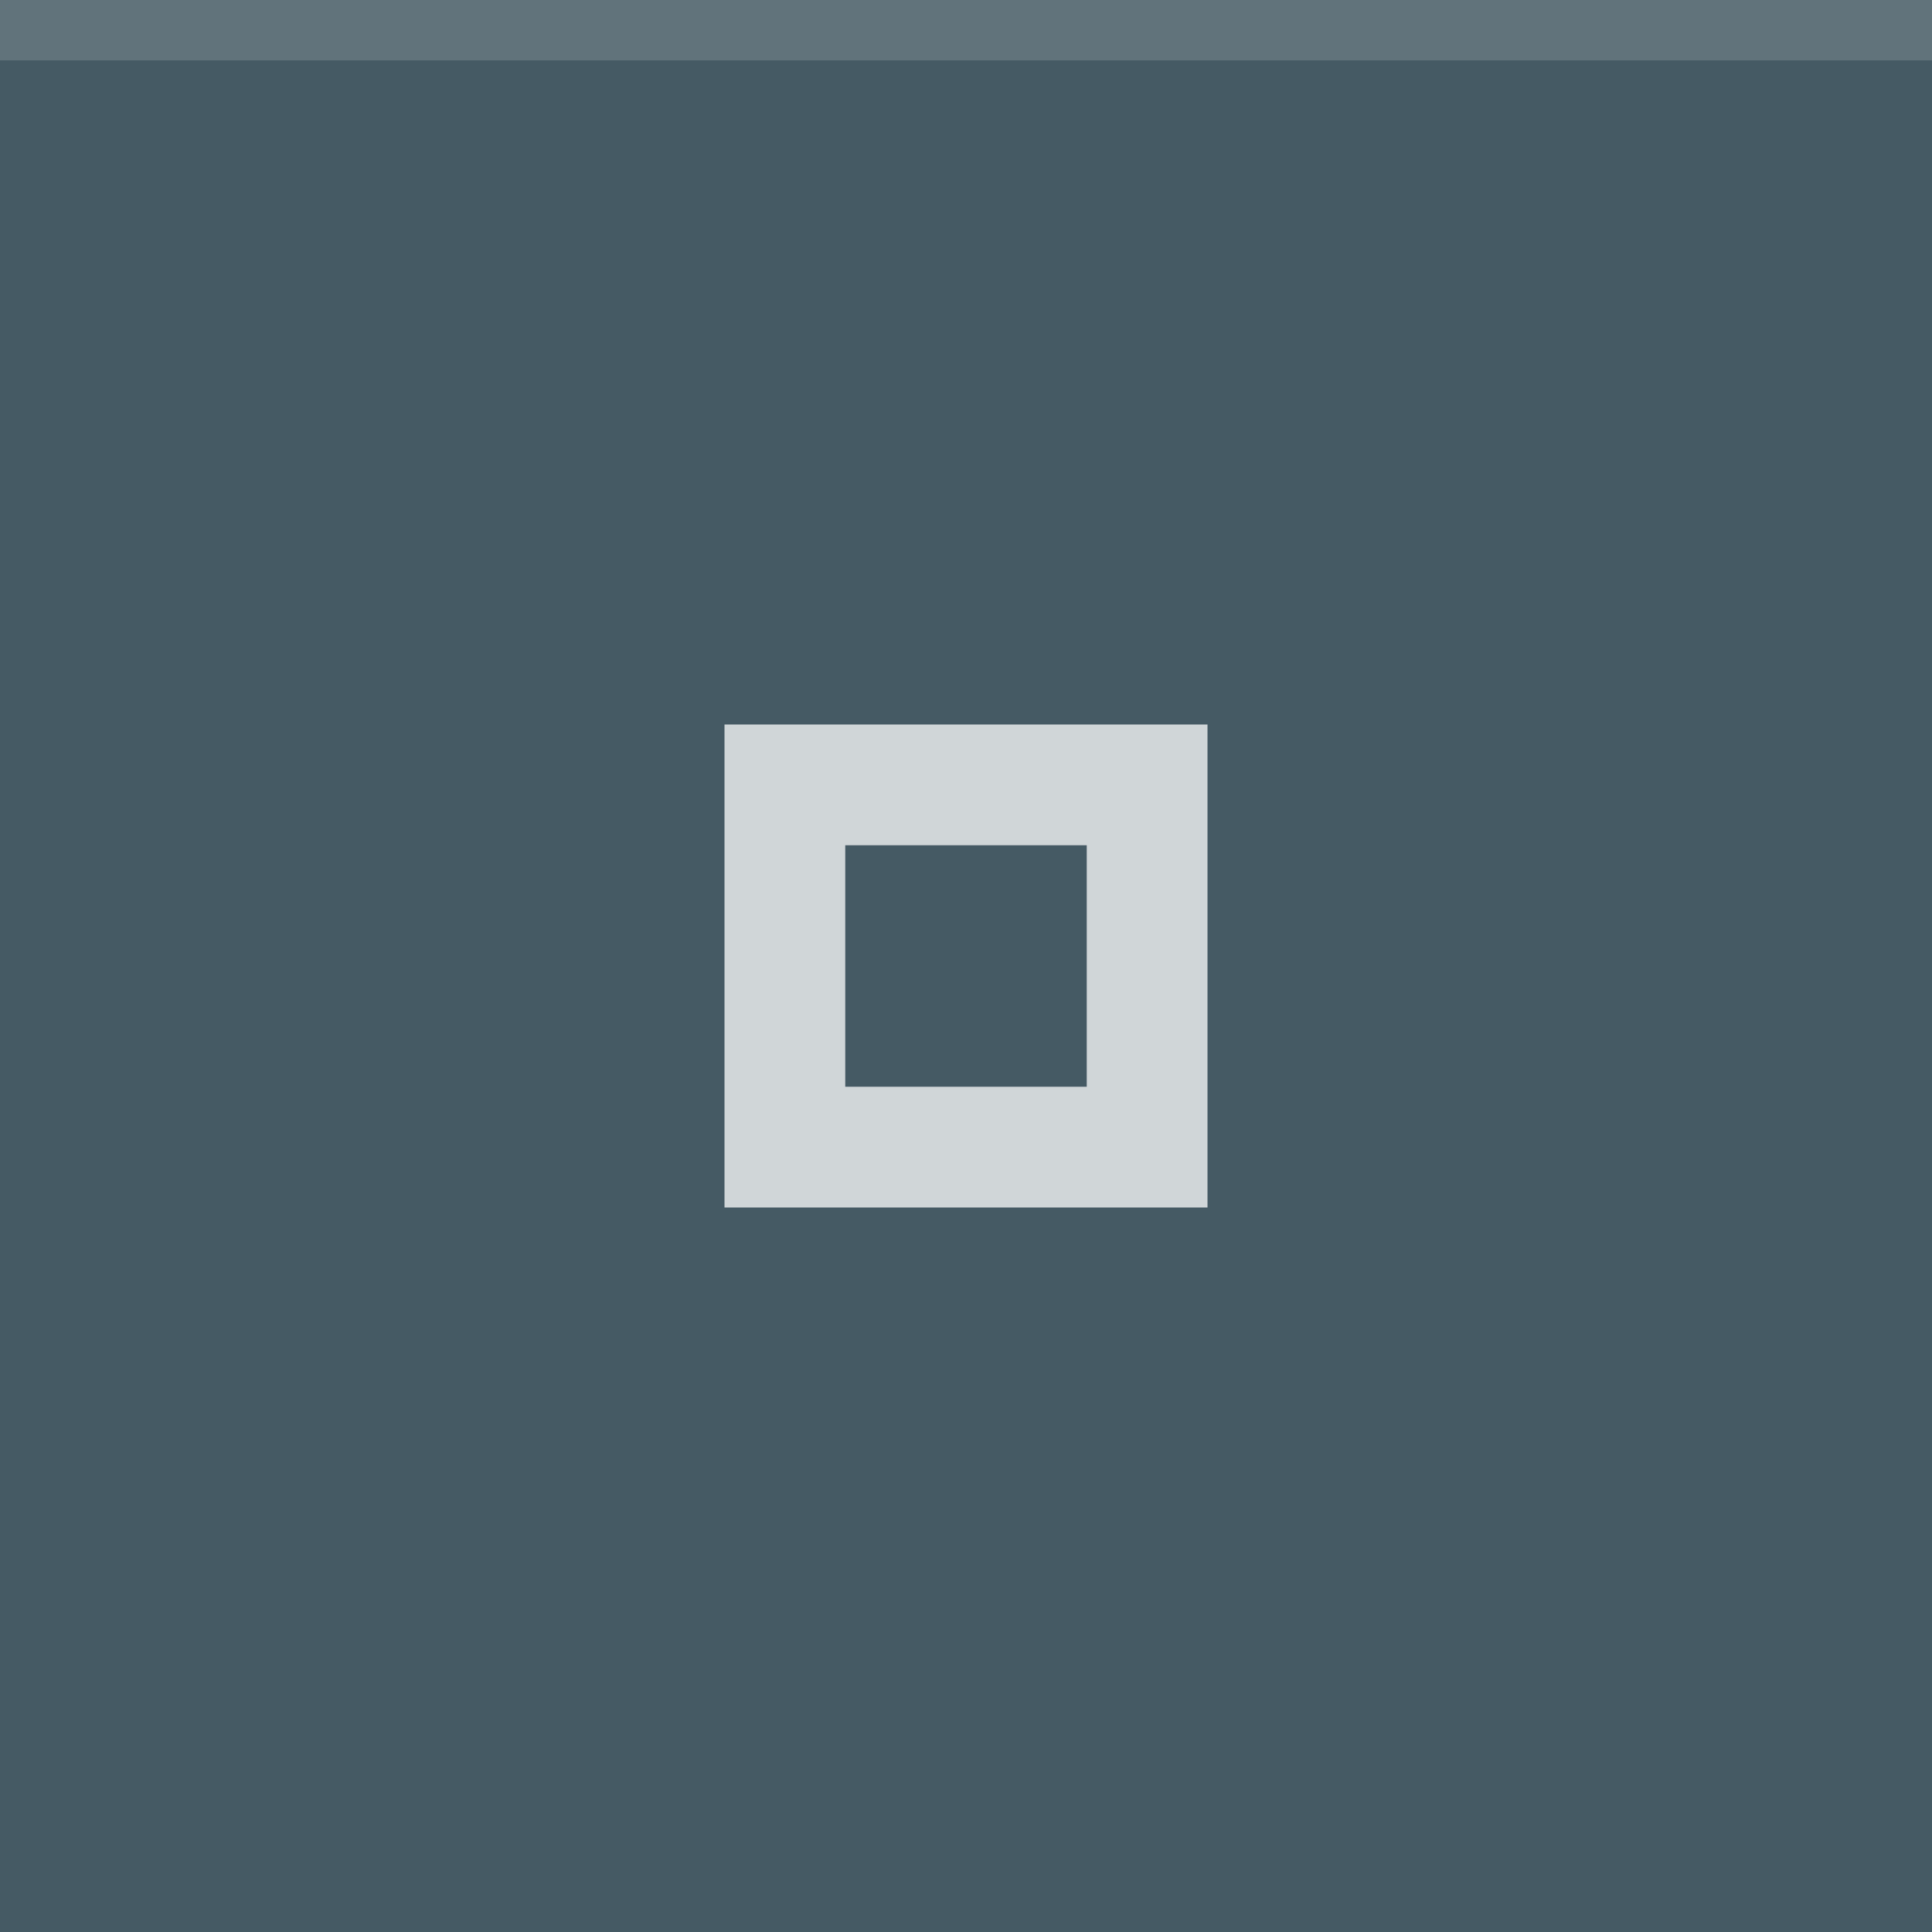
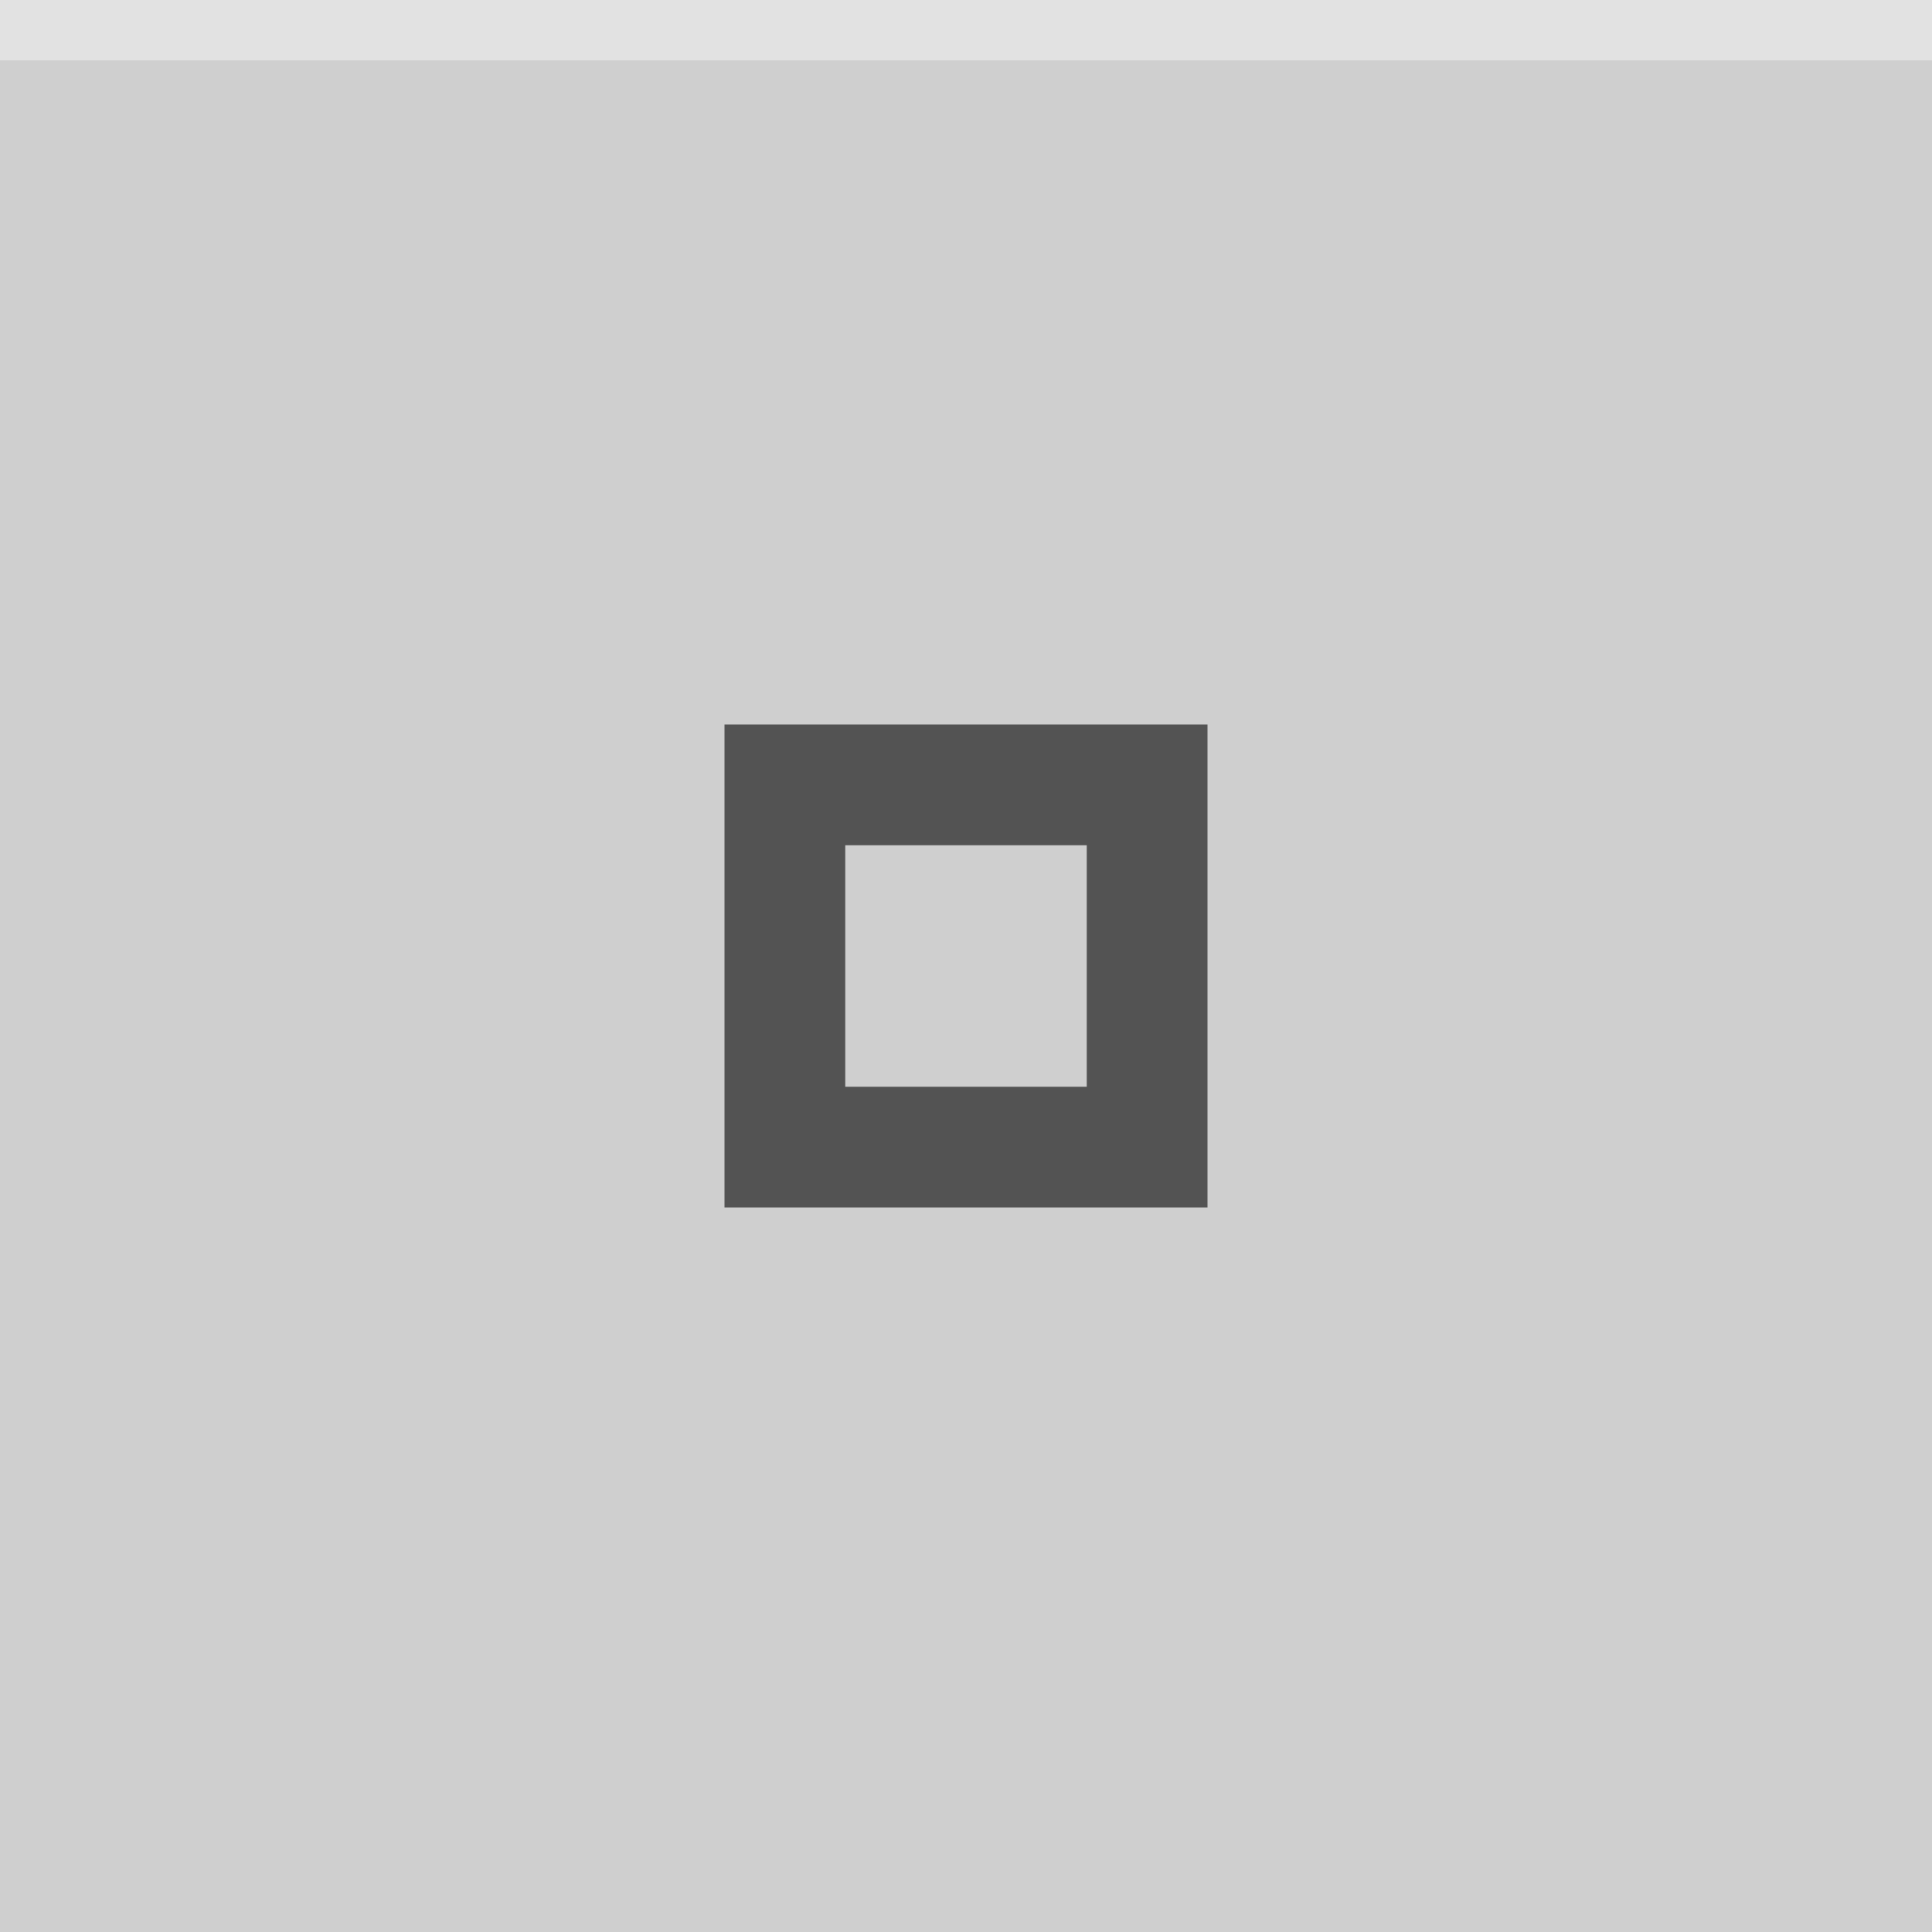
<svg xmlns="http://www.w3.org/2000/svg" width="32" height="32" viewBox="0 0 32 32">
-   <rect width="32" height="32" fill="#455A64" />
-   <rect width="32" height="1" fill="#FFFFFF" fill-opacity="0.15" />
-   <g fill="#FFFFFF">
+   <rect width="32" height="32" fill="#cfcfcf" />
+   <rect width="32" height="1" fill="#FFFFFF" fill-opacity="0.4" />
+   <g fill="#000000" fill-opacity="0.8">
    <circle cx="16" cy="16" r="12" opacity="0" />
    <path d="m12 12v8h8v-8zm2 2h4v4h-4z" opacity="0.75" />
  </g>
</svg>
